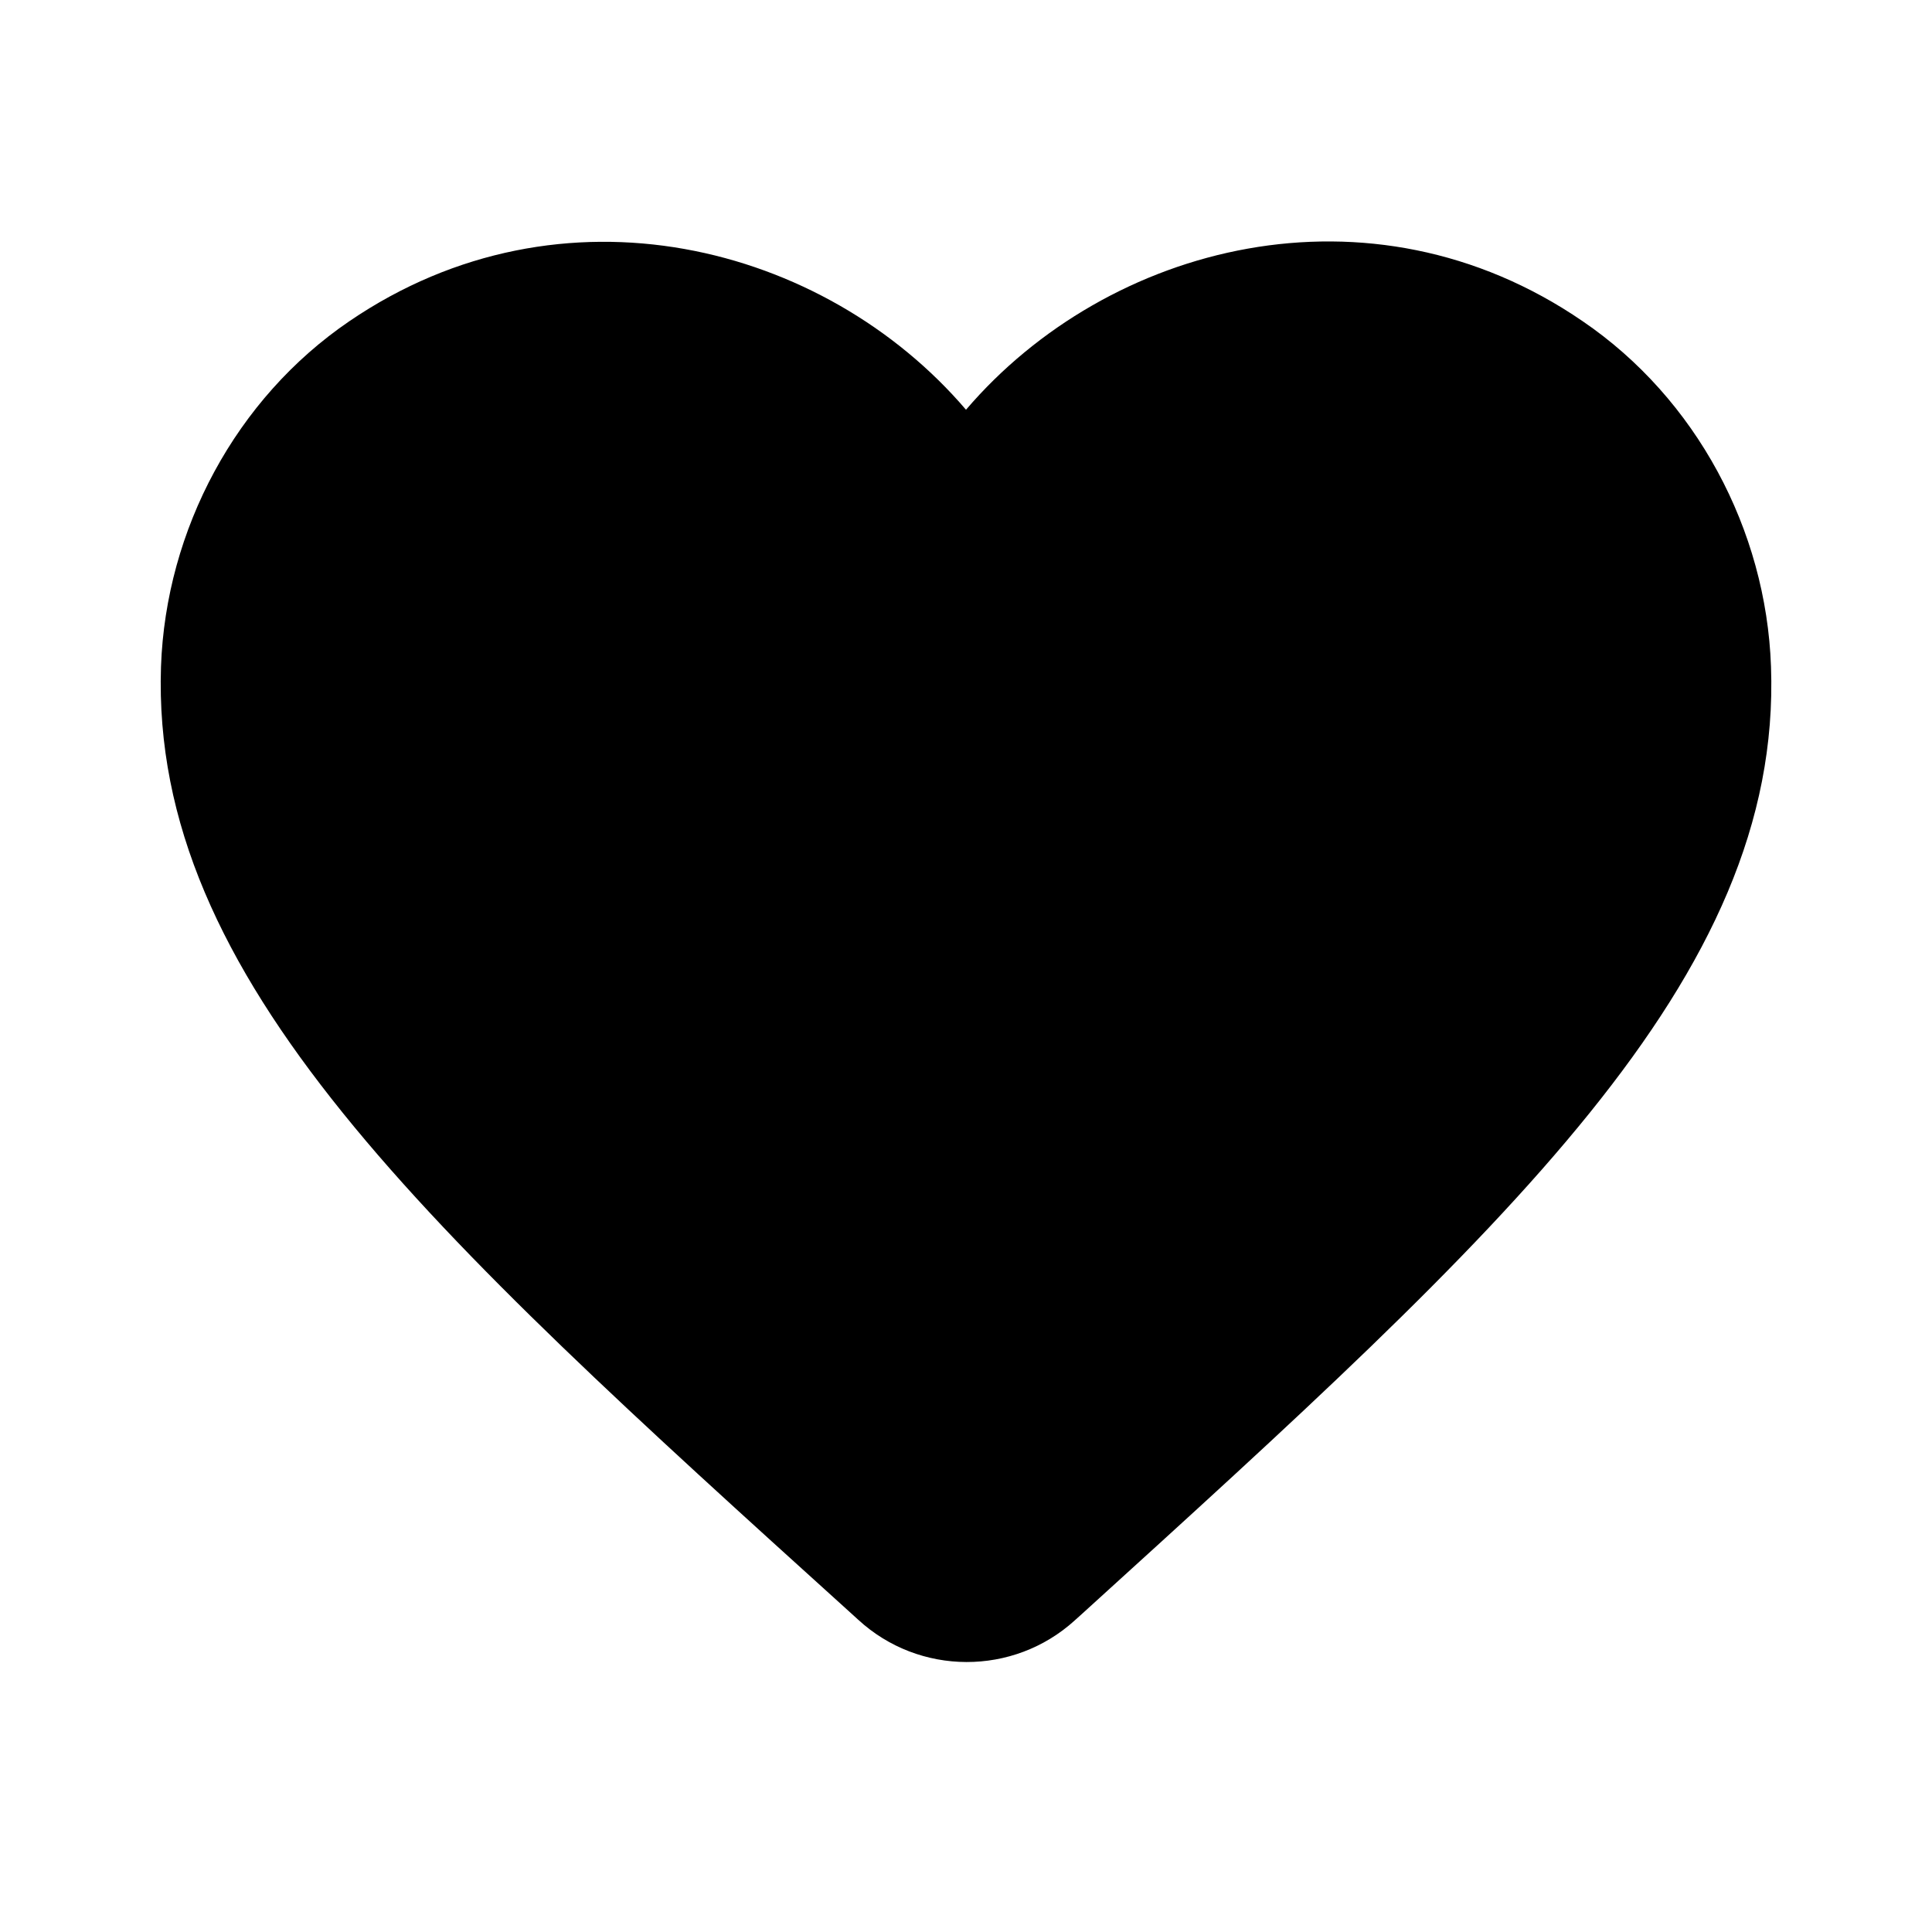
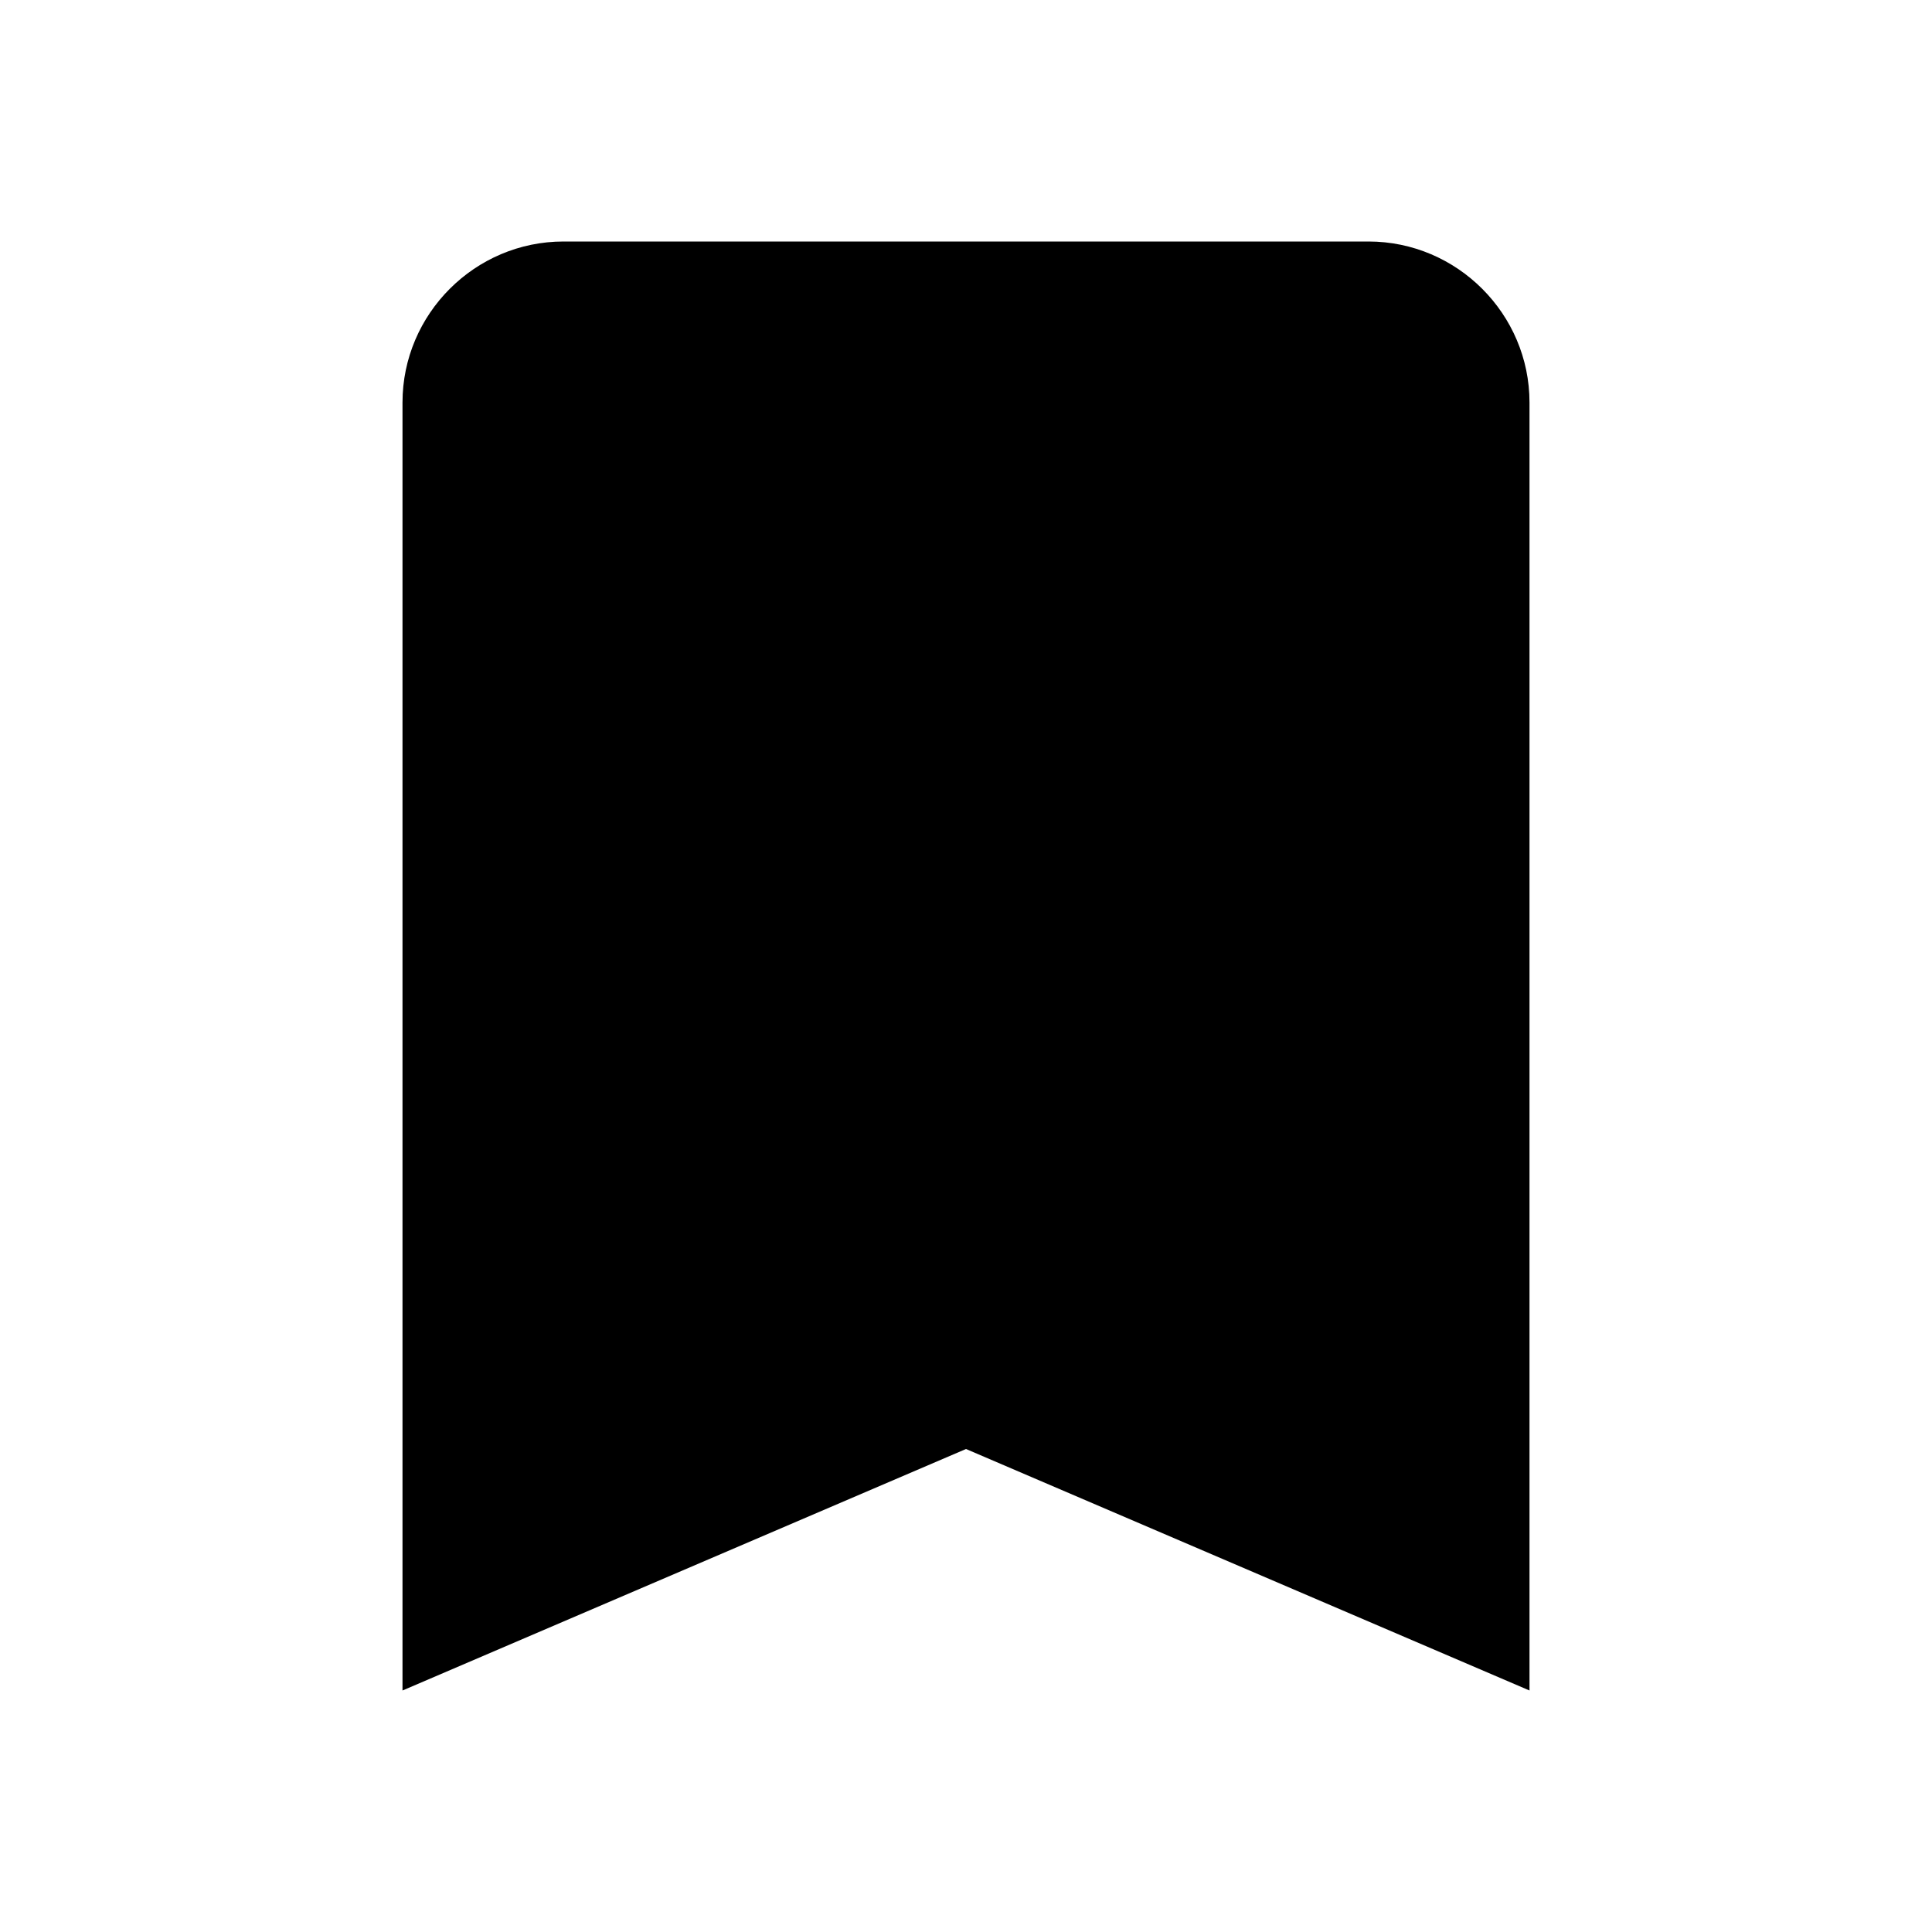
<svg xmlns="http://www.w3.org/2000/svg" height="24px" viewBox="0 0 24 24" width="24px" fill="#000000">
  <path d="M0 0h24v24H0V0z" fill="none" />
-   <path d="M13.35 20.13c-.76.69-1.93.69-2.69-.01l-.11-.1C5.3 15.27 1.87 12.16 2 8.28c.06-1.7.93-3.33 2.34-4.29 2.64-1.8 5.9-.96 7.66 1.1 1.76-2.06 5.02-2.91 7.66-1.1 1.41.96 2.28 2.59 2.34 4.29.14 3.88-3.3 6.99-8.55 11.76l-.1.09z" />
+   <path d="M17 3H7c-1.1 0-2 .9-2 2v16l7-3 7 3V5c0-1.1-.9-2-2-2z" />
</svg>
